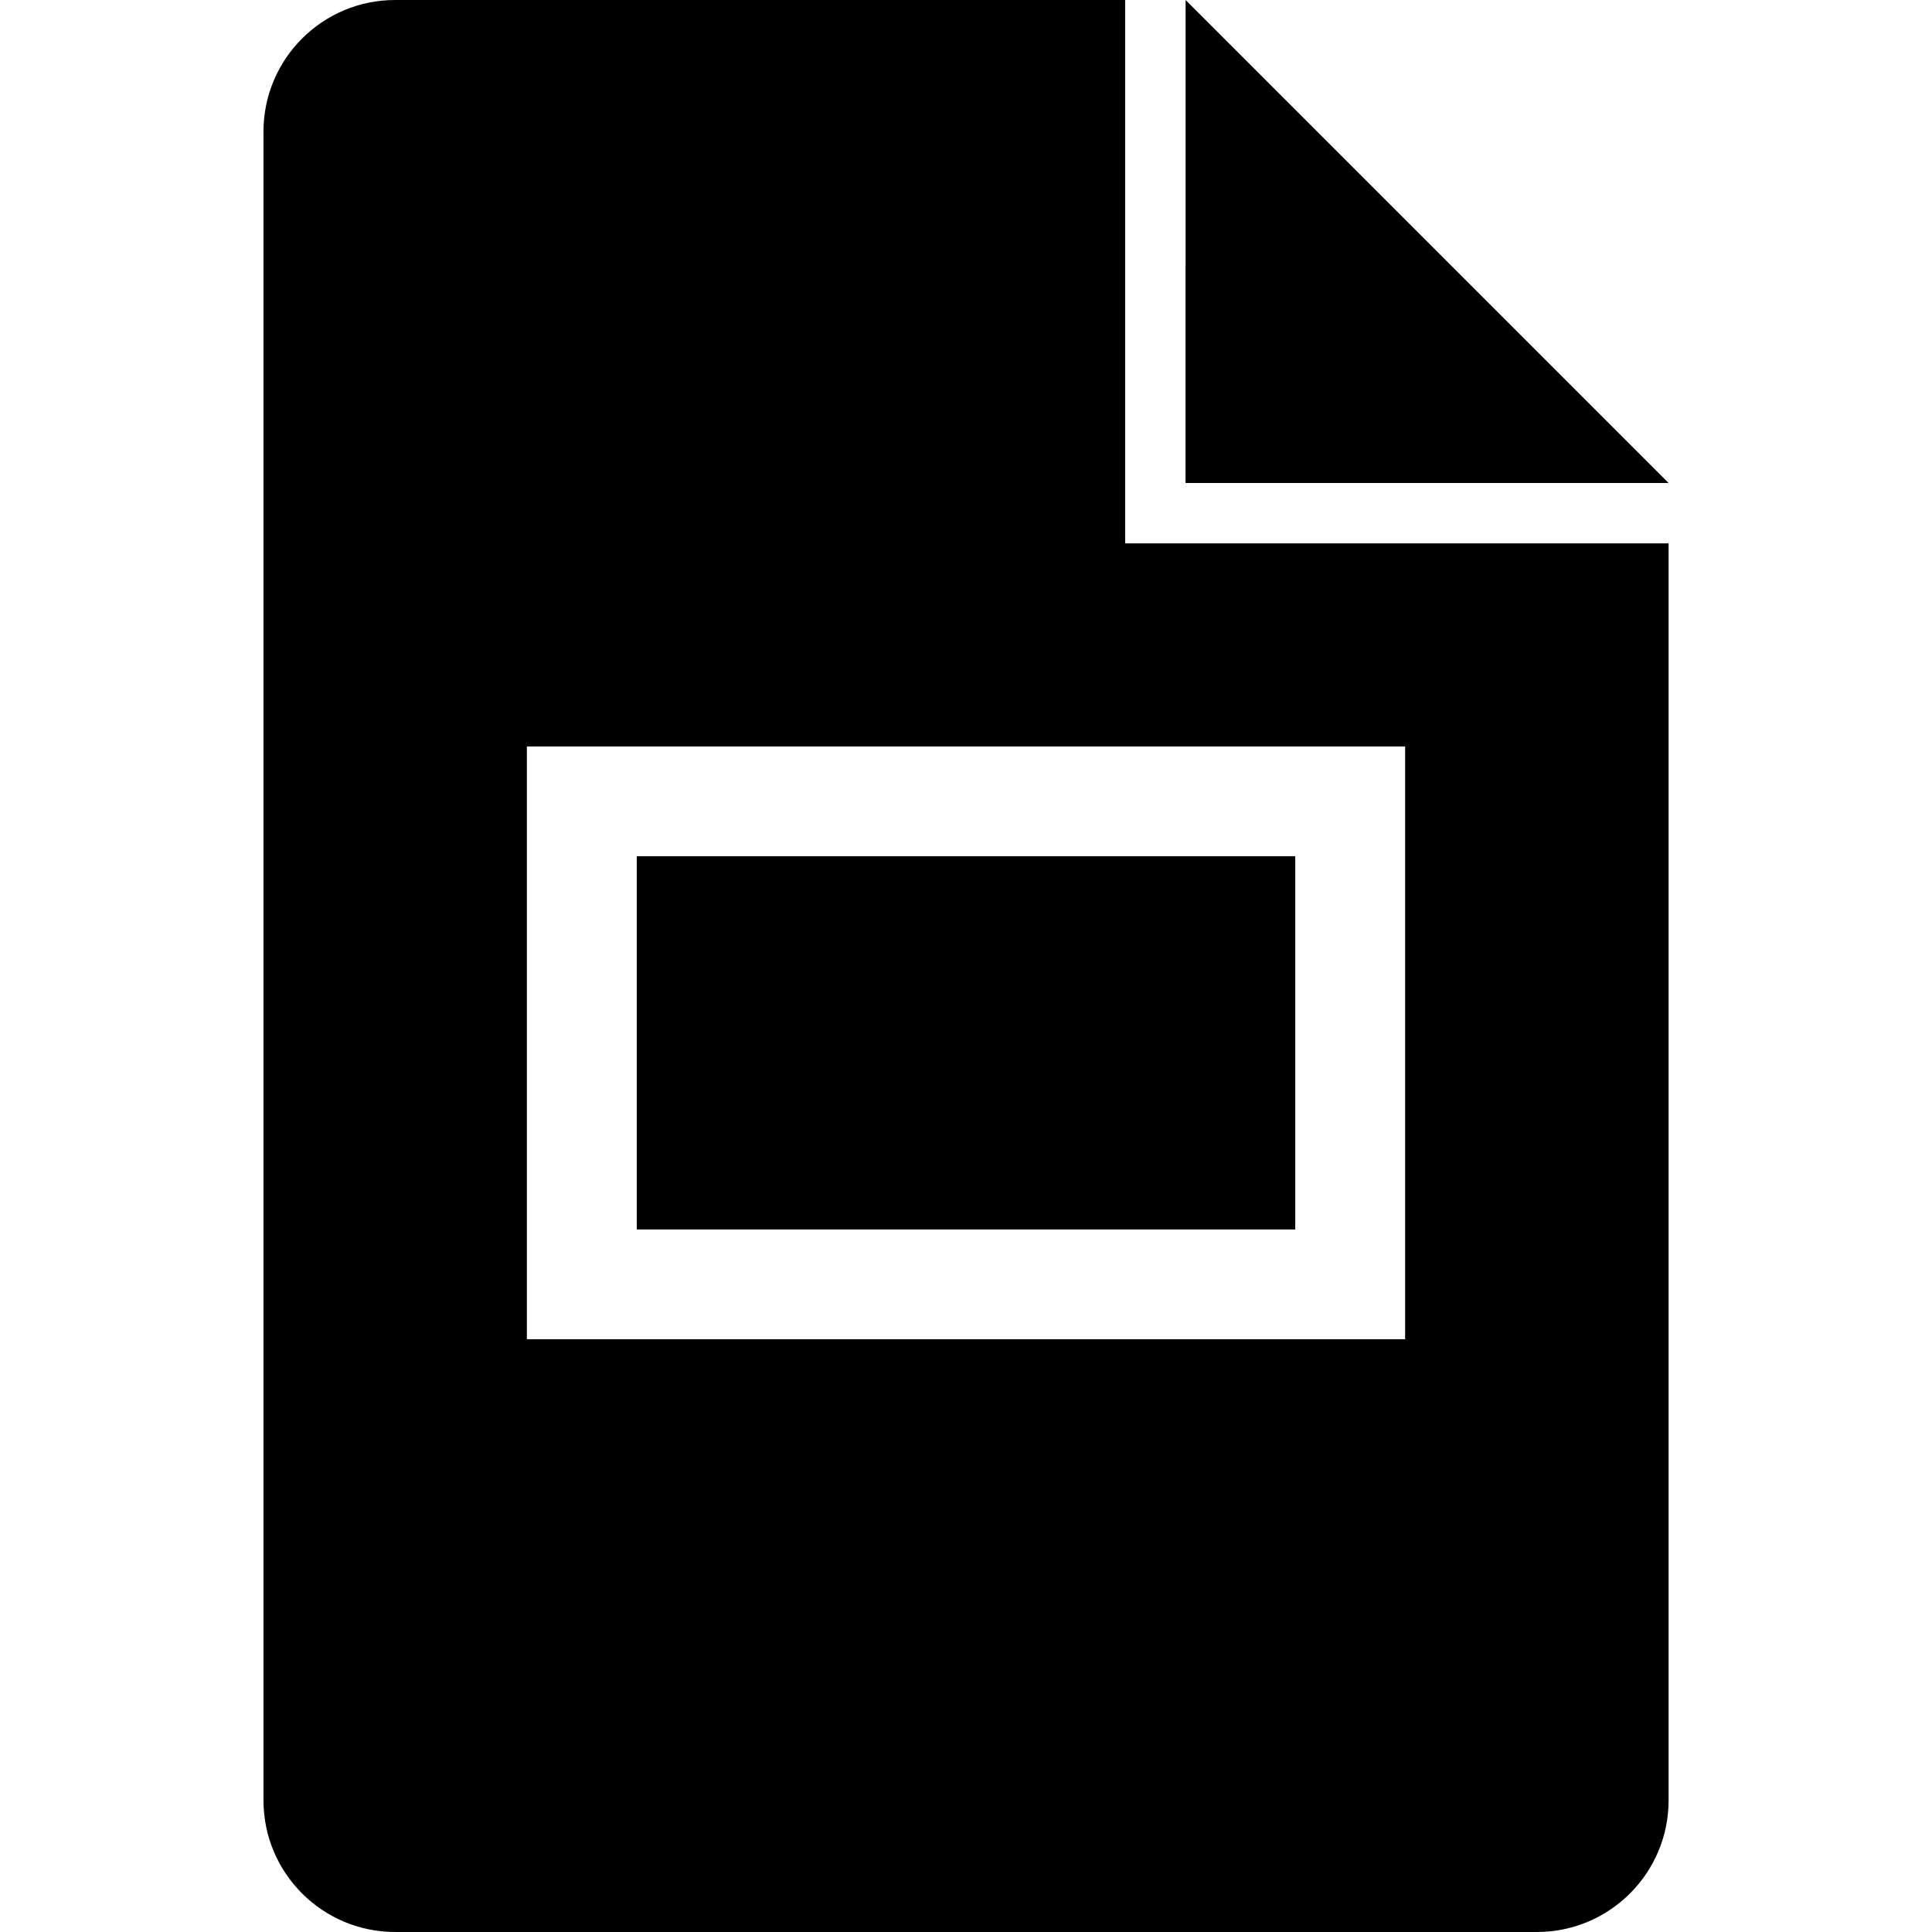
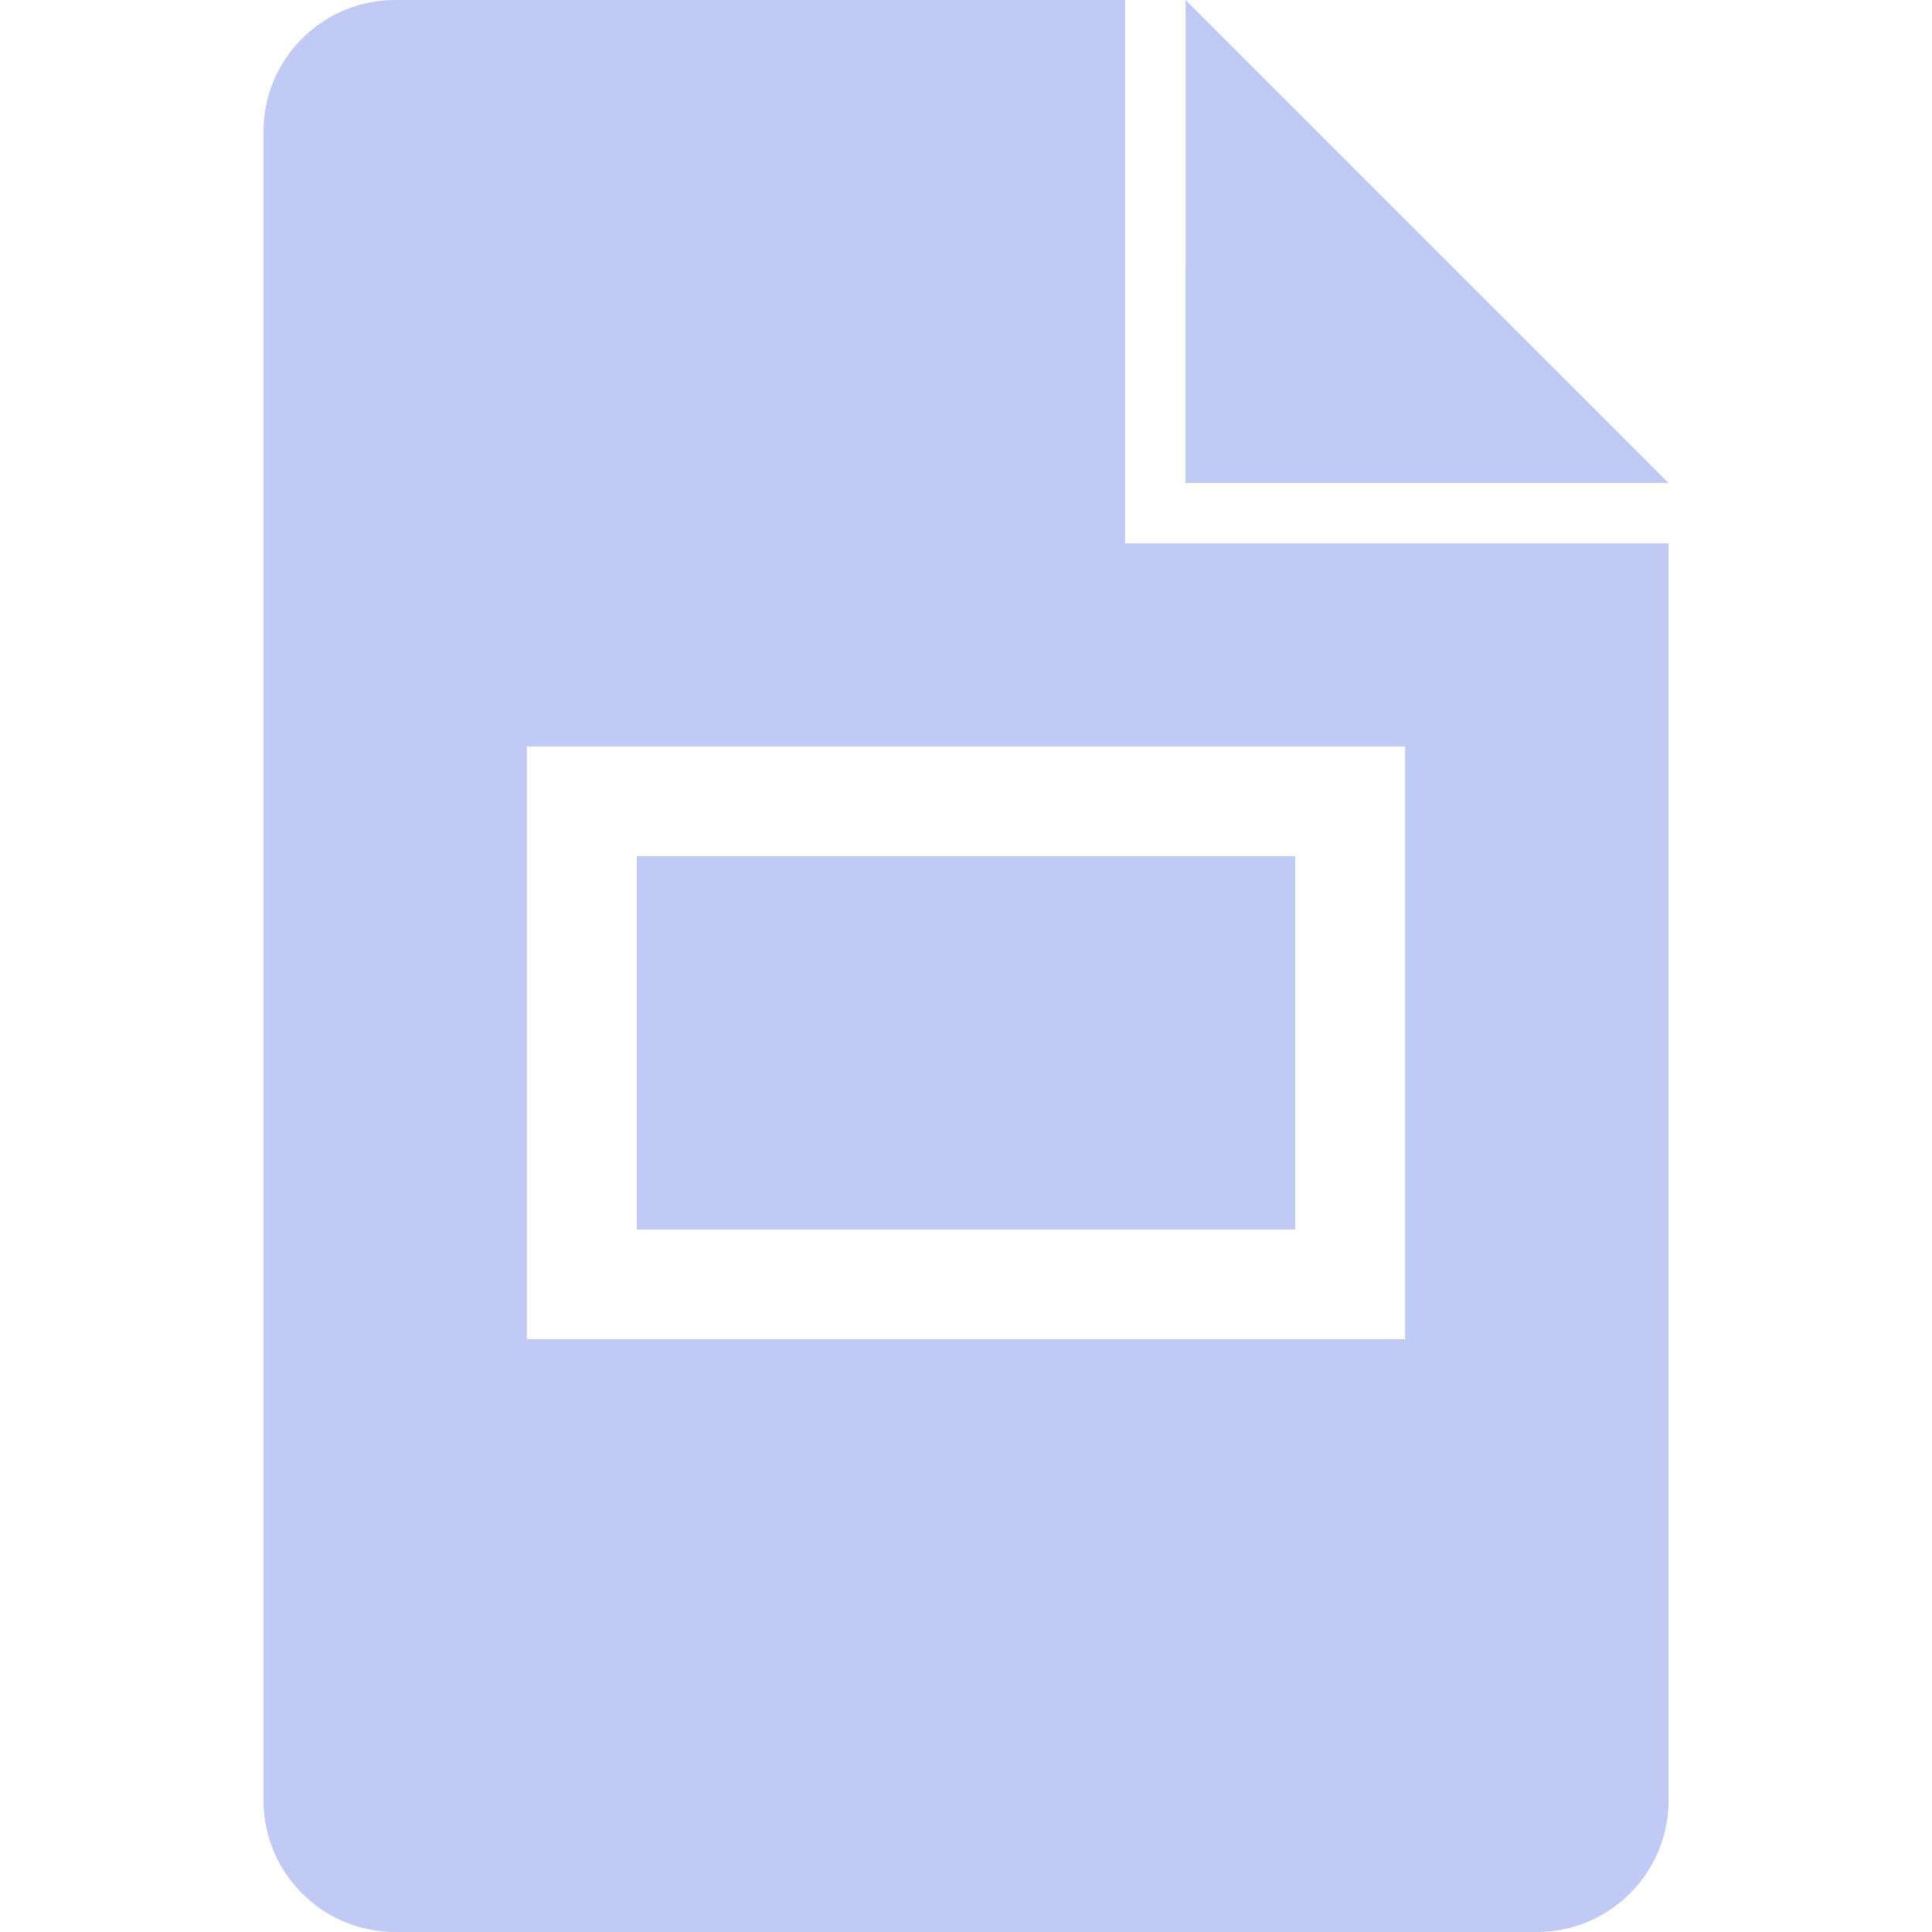
- <svg xmlns="http://www.w3.org/2000/svg" fill="currentColor" viewBox="0 0 24 24">
+ <svg xmlns="http://www.w3.org/2000/svg" fill="#c0caf5" viewBox="0 0 24 24">
  <path d="M16.09 15.273H7.91v-4.637h8.18v4.637zm1.728-8.523h2.91v15.614c0 .904-.733 1.636-1.637 1.636H4.909a1.636 1.636 0 0 1-1.636-1.636V1.636C3.273.732 4.005 0 4.909 0h9.068v6.75h3.841zm-.363 2.523H6.545v7.363h10.91V9.273zm-2.728-5.979V6h6.001l-6-6v3.294z" />
</svg>
